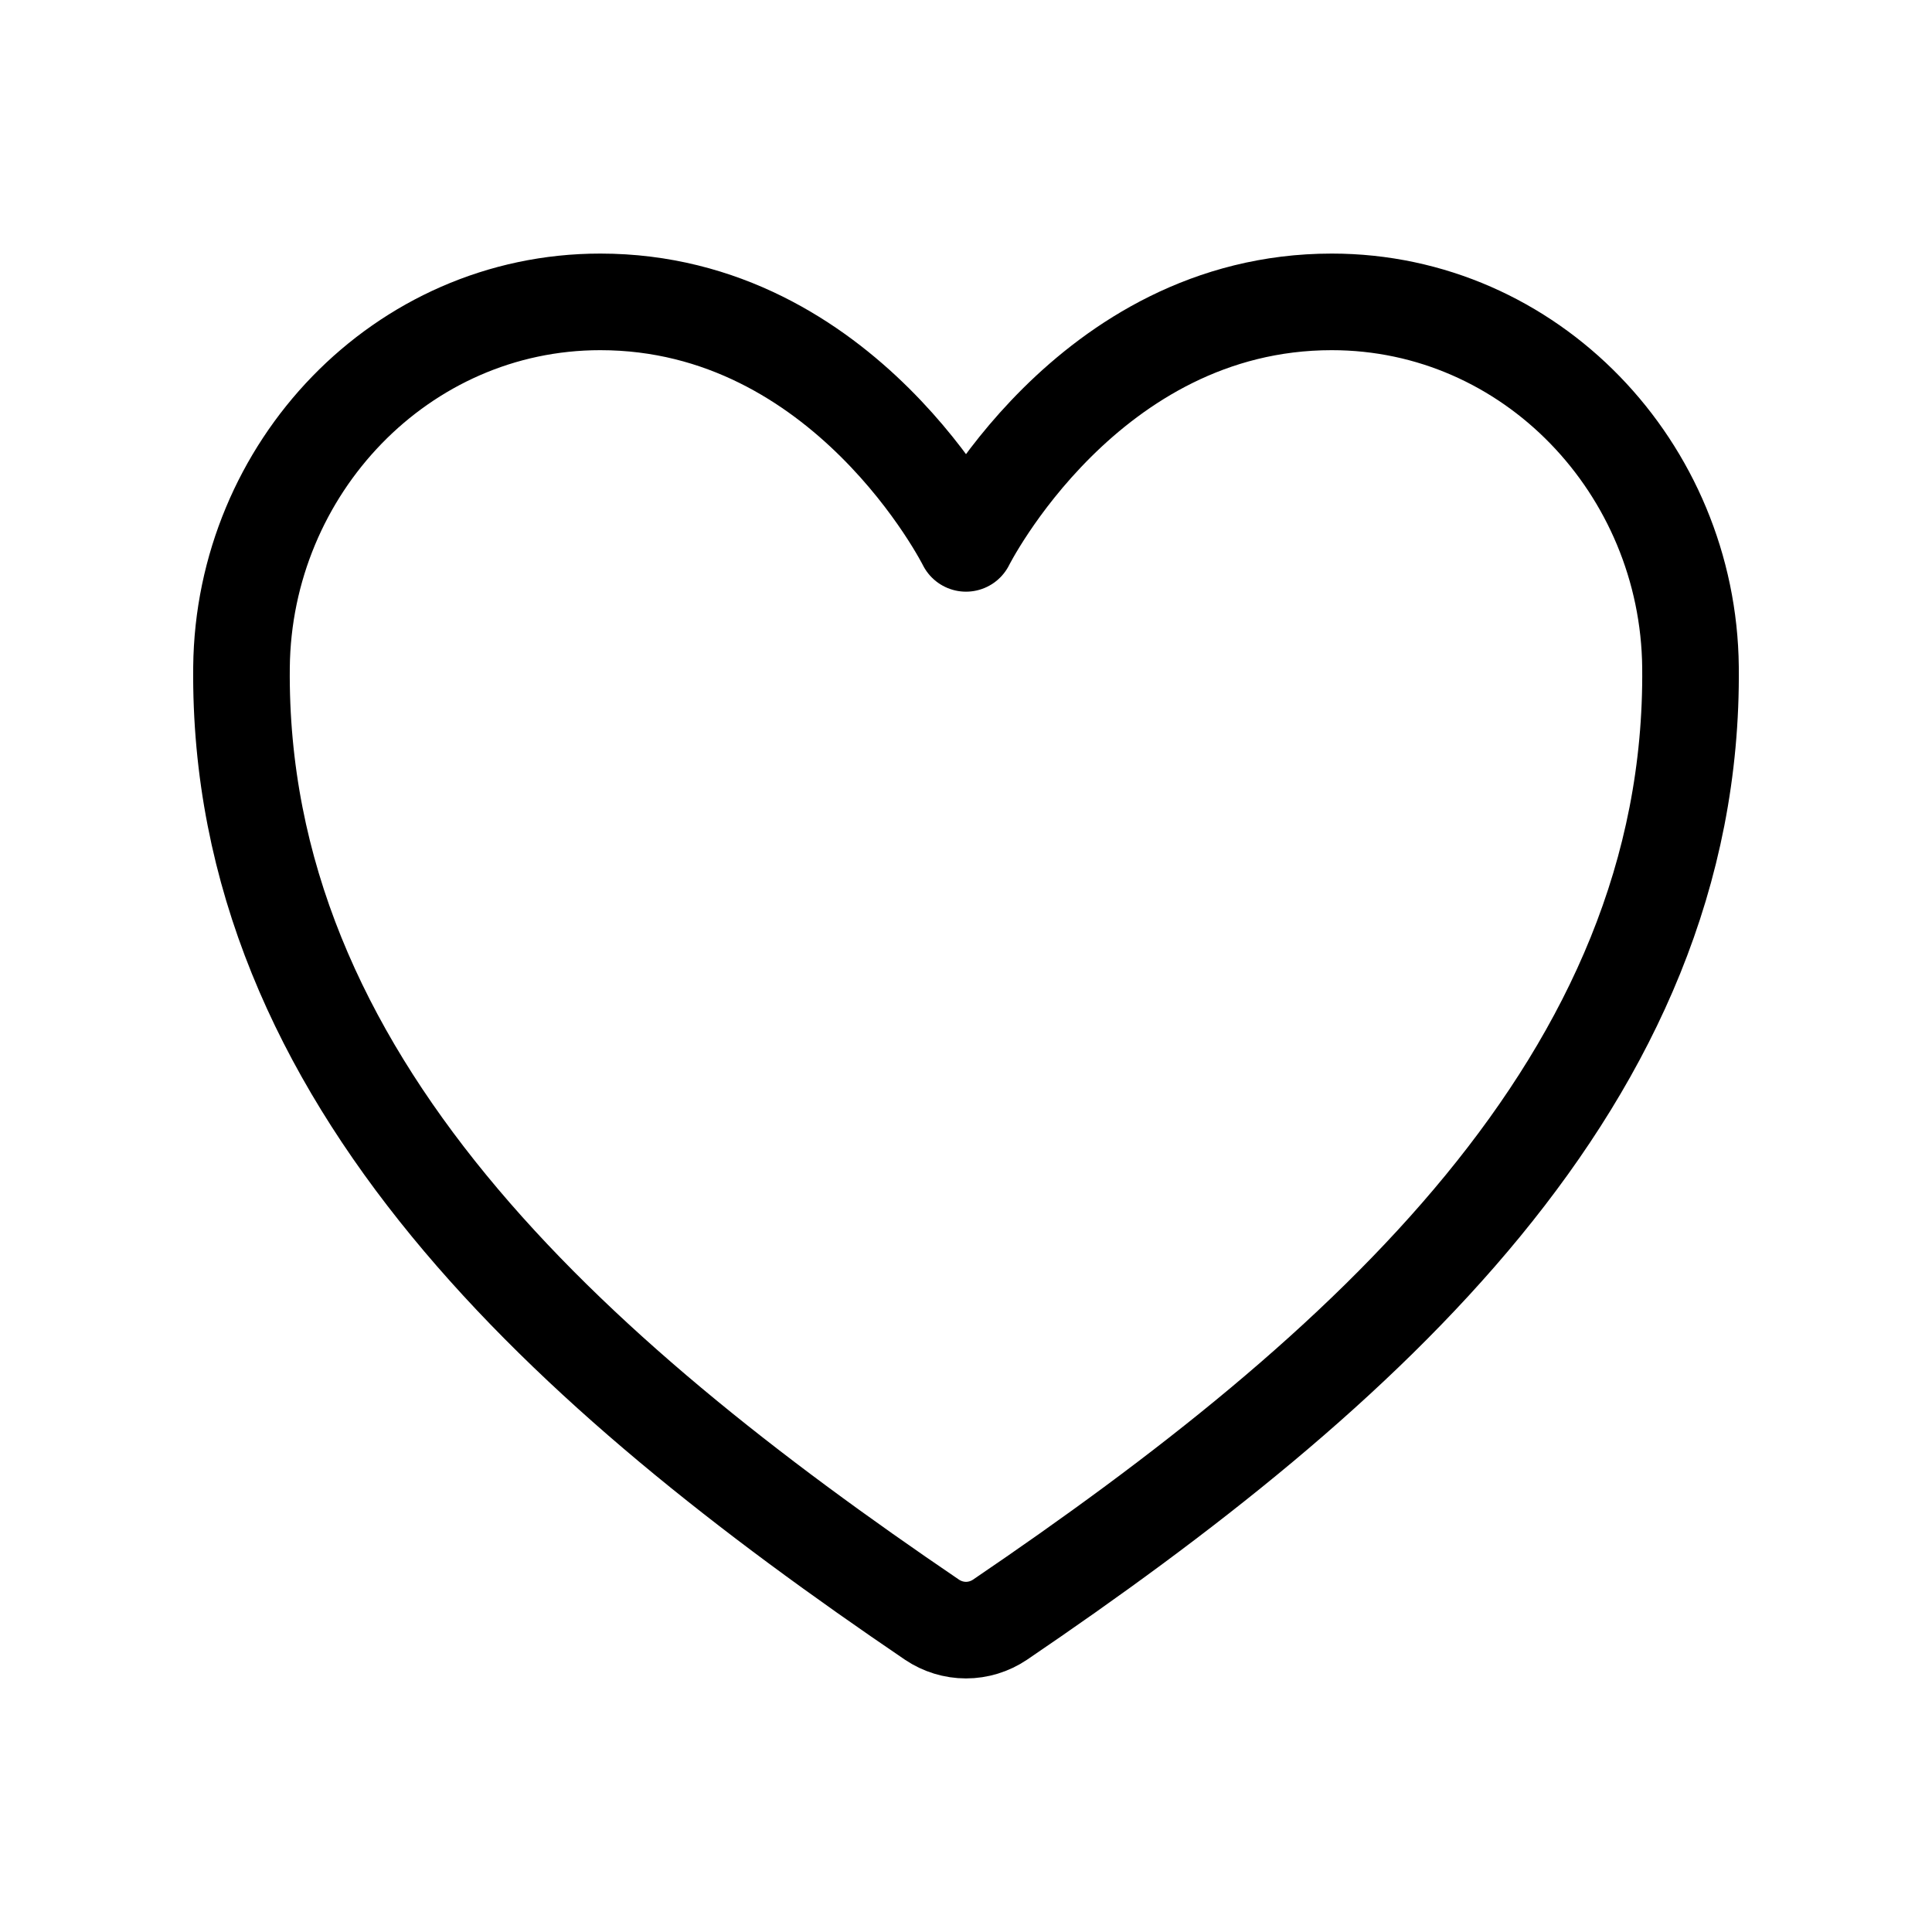
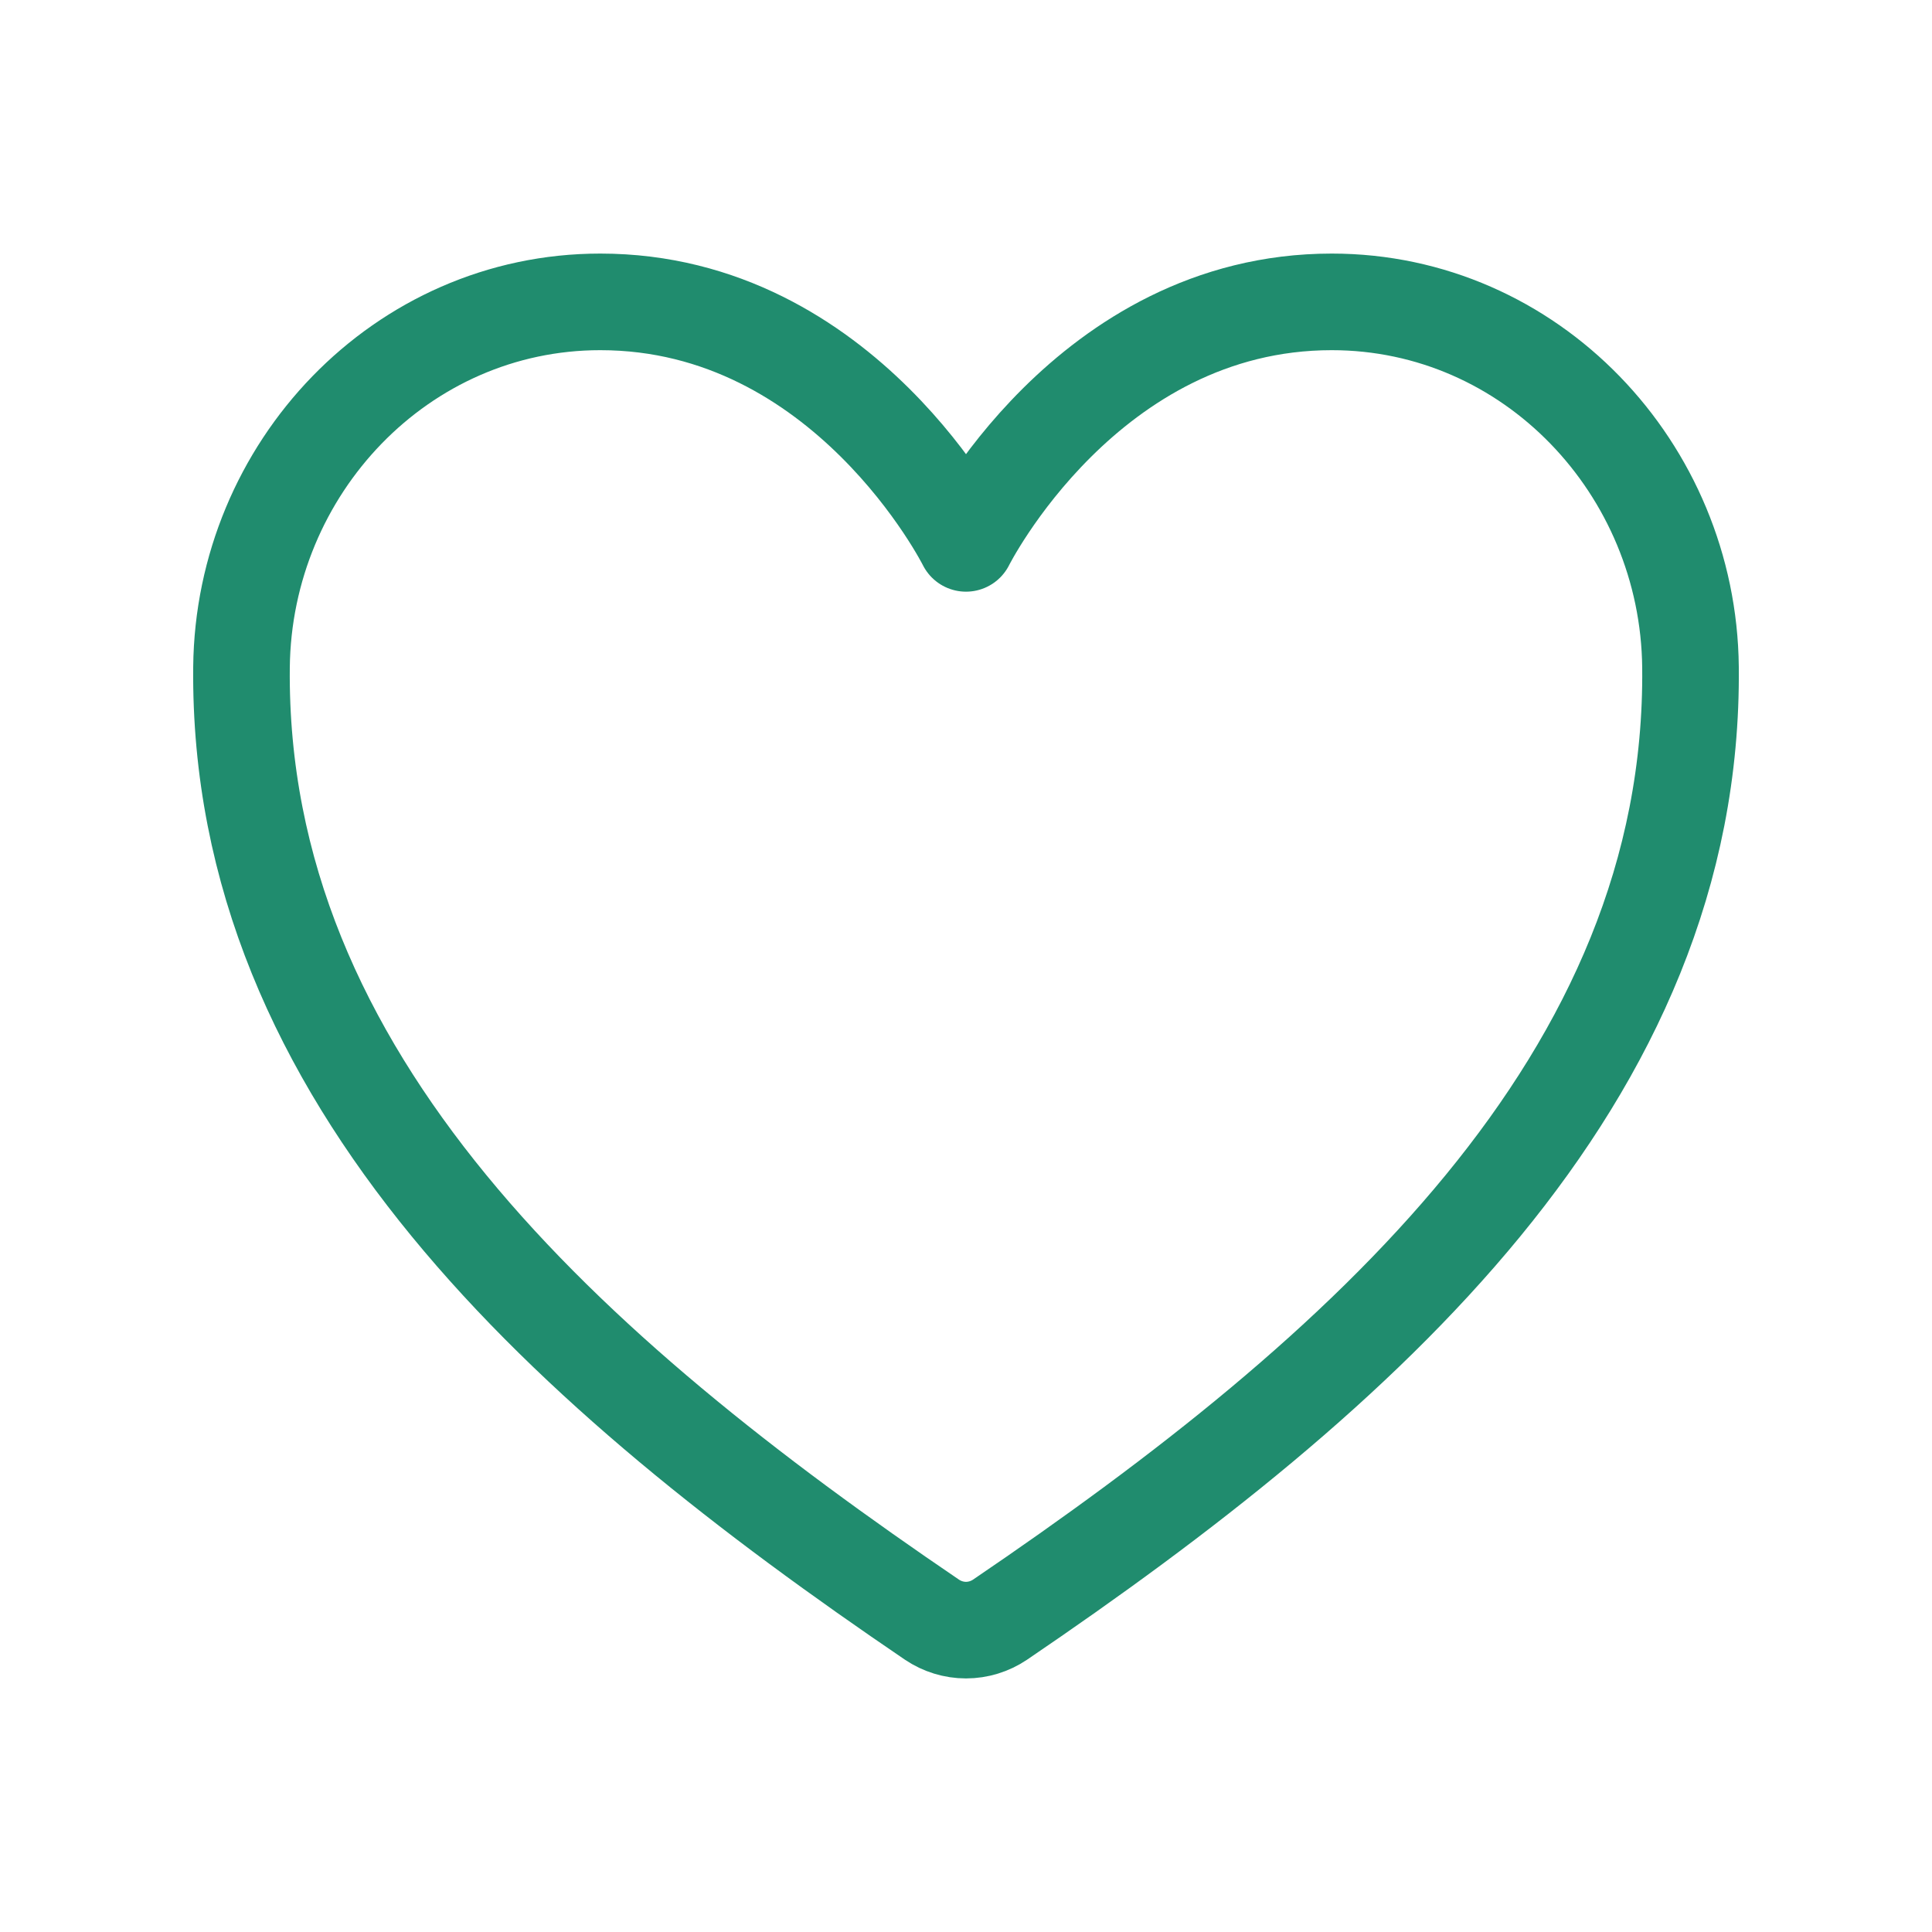
<svg xmlns="http://www.w3.org/2000/svg" width="20" height="20" viewBox="0 0 20 20" fill="none">
-   <path d="M13.786 3.125C11.25 3.125 10 5.625 10 5.625C10 5.625 8.75 3.125 6.214 3.125C4.153 3.125 2.521 4.849 2.5 6.907C2.457 11.177 5.888 14.214 9.648 16.767C9.752 16.837 9.875 16.875 10 16.875C10.125 16.875 10.248 16.837 10.352 16.767C14.112 14.214 17.543 11.177 17.5 6.907C17.479 4.849 15.847 3.125 13.786 3.125Z" stroke="black" stroke-linecap="round" stroke-linejoin="round" />
+   <path d="M13.786 3.125C11.25 3.125 10 5.625 10 5.625C10 5.625 8.75 3.125 6.214 3.125C4.153 3.125 2.521 4.849 2.5 6.907C2.457 11.177 5.888 14.214 9.648 16.767C9.752 16.837 9.875 16.875 10 16.875C10.125 16.875 10.248 16.837 10.352 16.767C14.112 14.214 17.543 11.177 17.5 6.907C17.479 4.849 15.847 3.125 13.786 3.125Z" stroke="#208C6E" stroke-linecap="round" stroke-linejoin="round" />
</svg>
